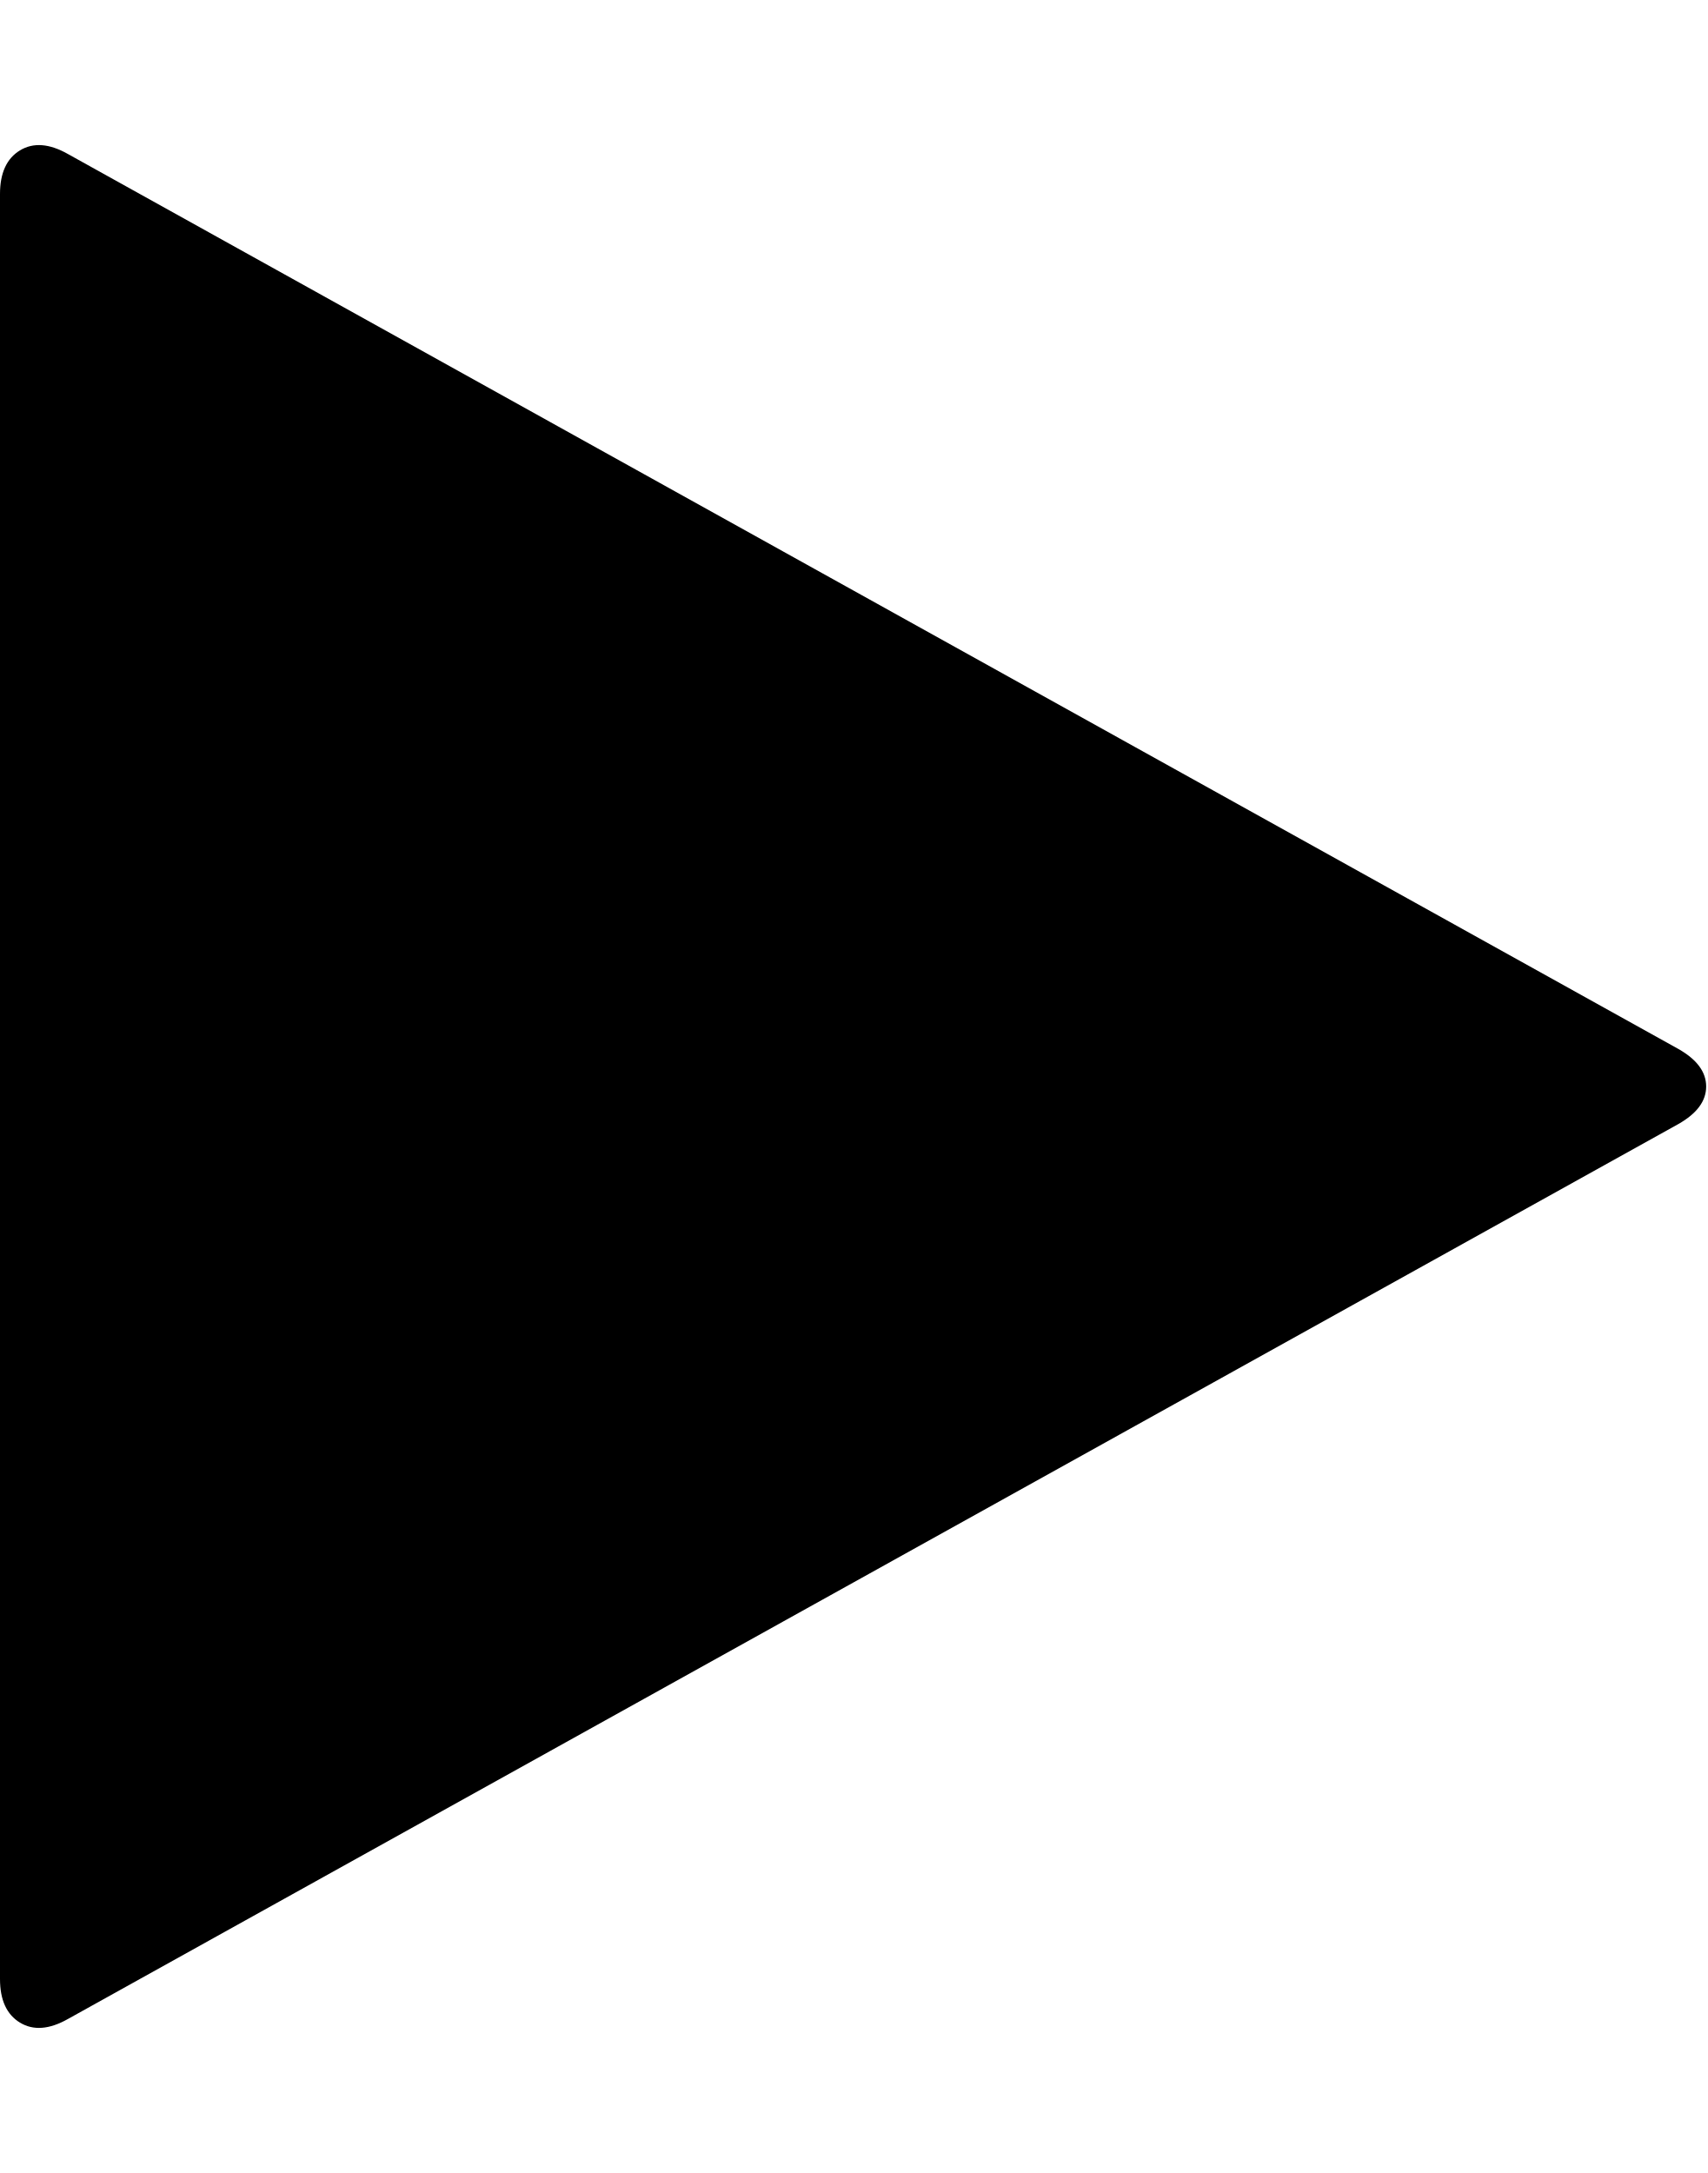
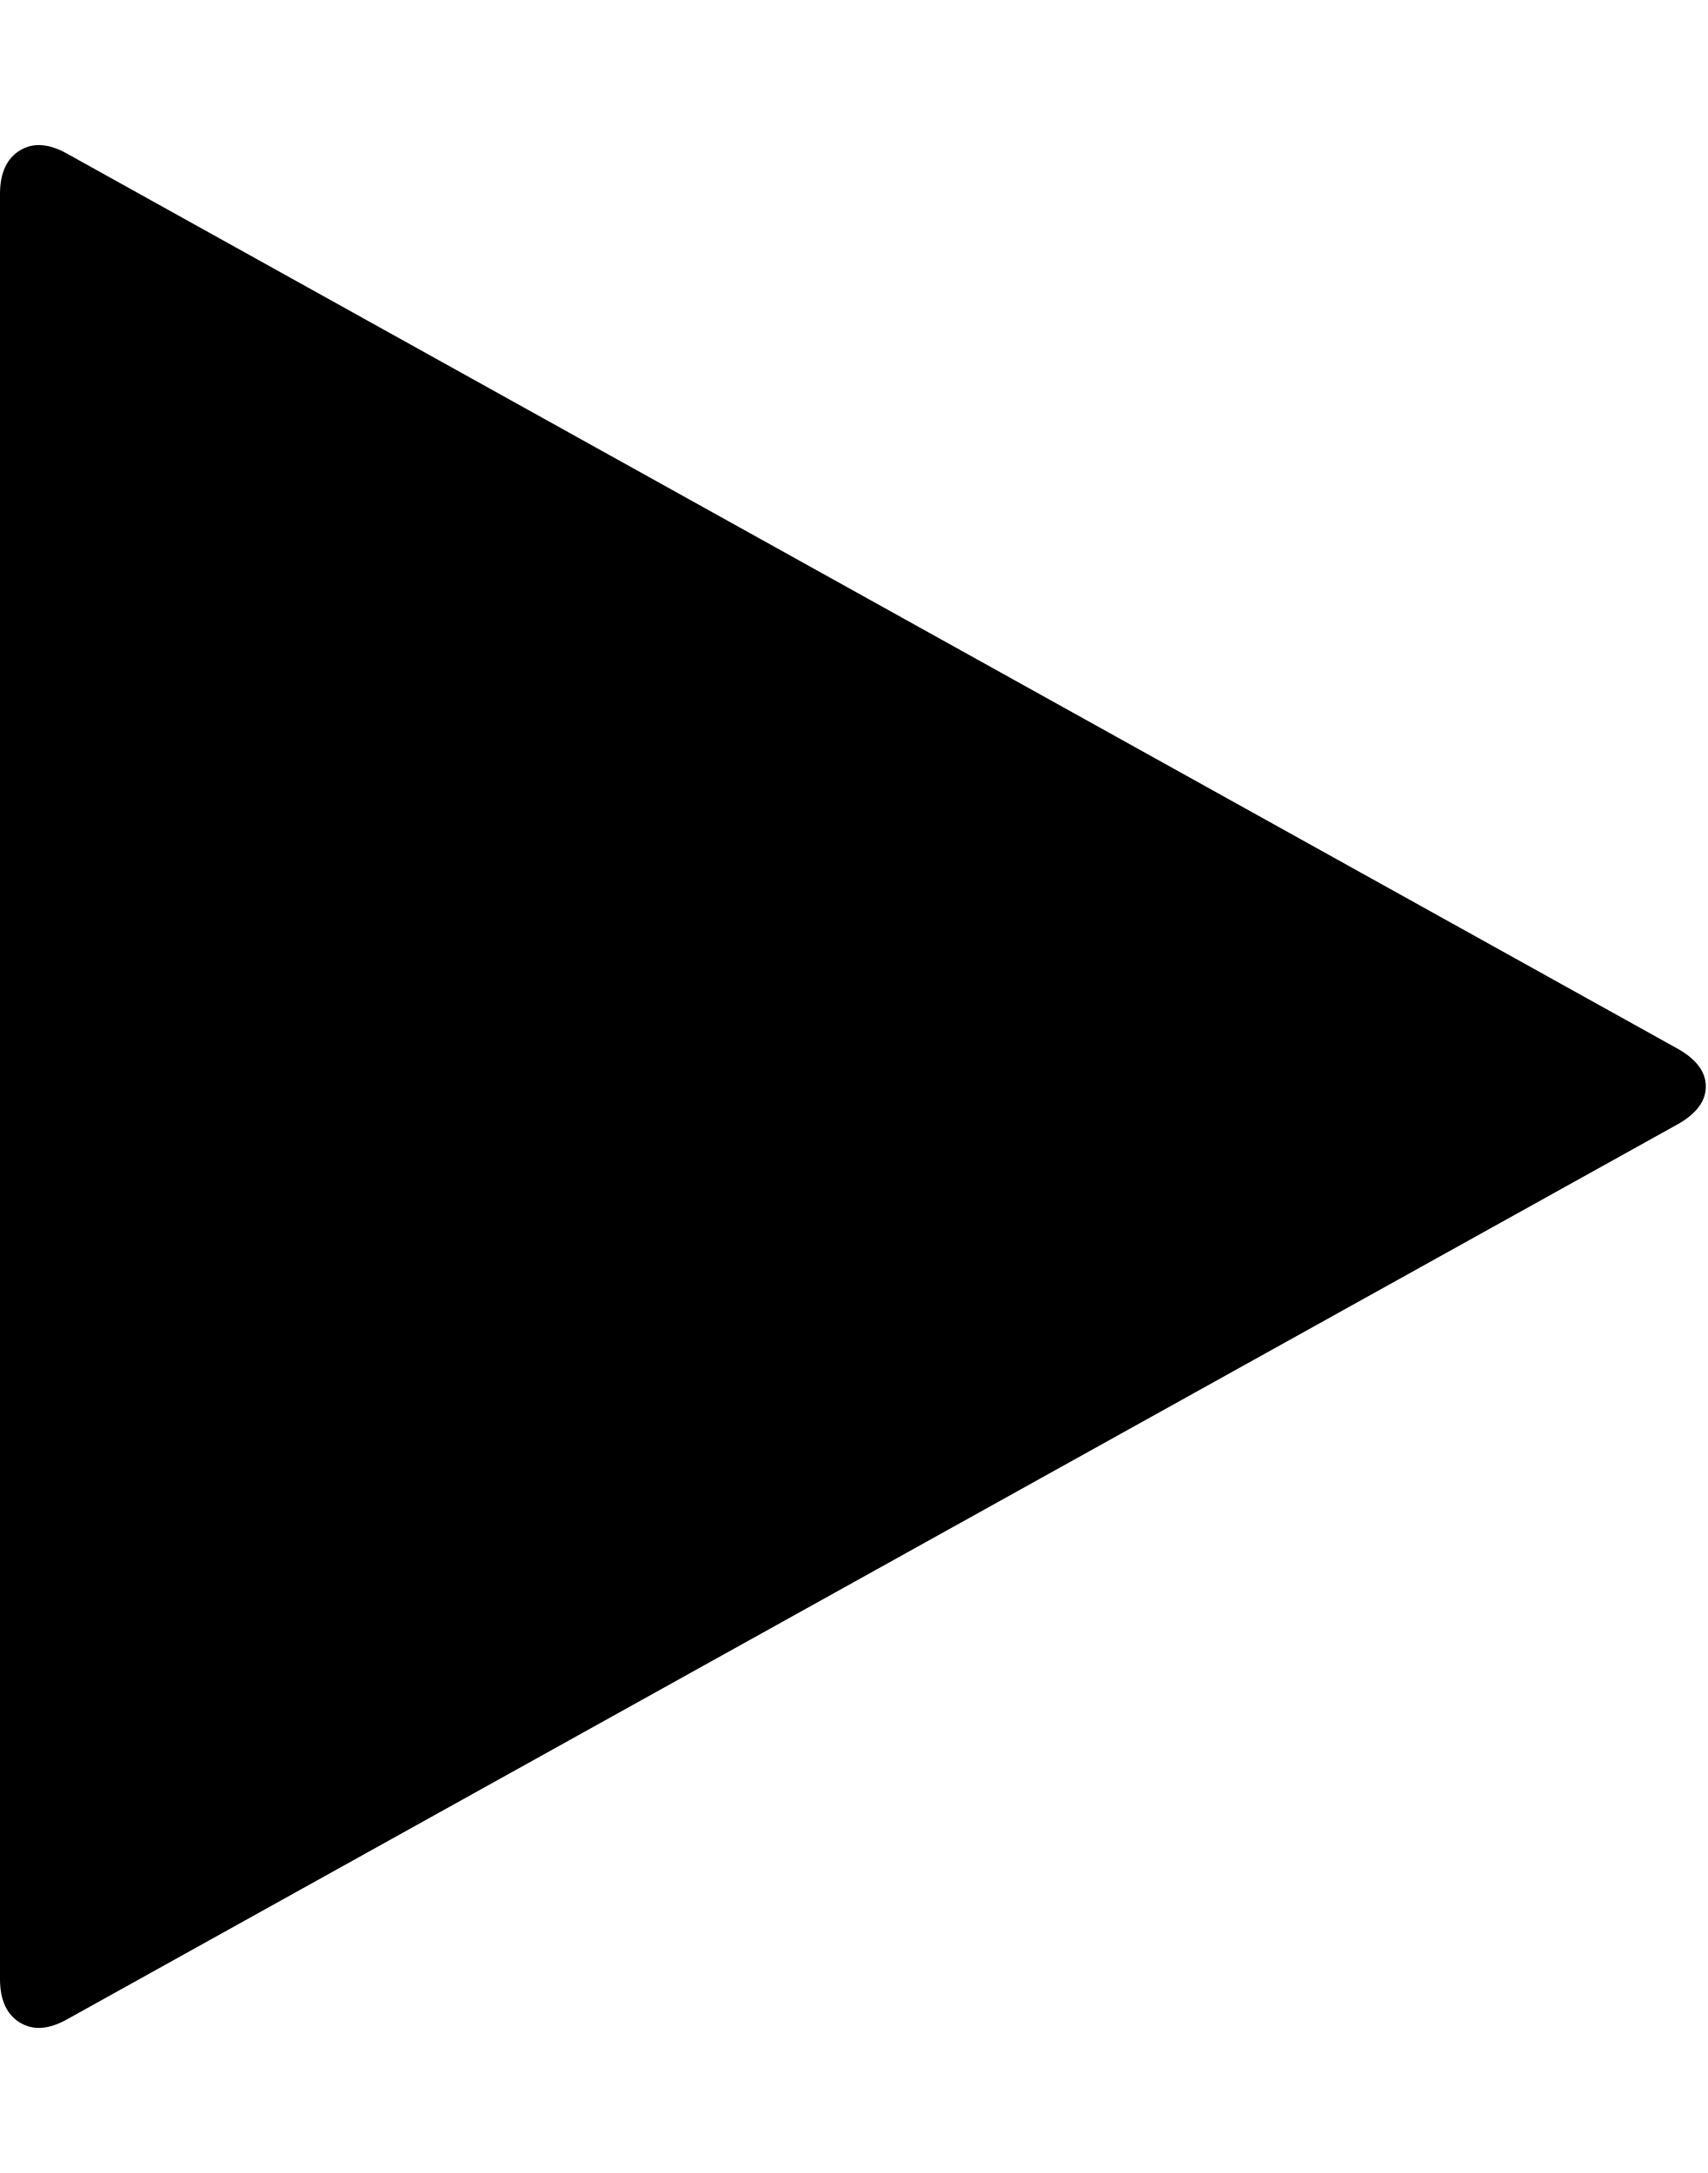
- <svg xmlns="http://www.w3.org/2000/svg" height="1000px" width="785.714px">
-   <g>
-     <path d="M0 910.714c0 0 0 -821.429 0 -821.429c0 -9.672 3.069 -16.369 9.208 -20.089c6.138 -3.72 13.485 -3.162 22.042 1.674c0 0 741.071 411.831 741.071 411.831c8.557 4.836 12.835 10.602 12.835 17.299c0 6.696 -4.278 12.463 -12.835 17.299c0 0 -741.071 411.83 -741.071 411.83c-8.557 4.836 -15.904 5.395 -22.042 1.674c-6.139 -3.72 -9.208 -10.416 -9.208 -20.089c0 0 0 0 0 0" />
-   </g>
+ <svg xmlns="http://www.w3.org/2000/svg" height="1000" width="785.7">
+   <path d="M0 910.7v-821.4q0-14.5 9.2-20.1t22 1.7l741 411.8q12.8 7.3 12.8 17.3t-12.8 17.3l-741 411.8q-12.8 7.3-22 1.7t-9.2-20.1z" />
</svg>
